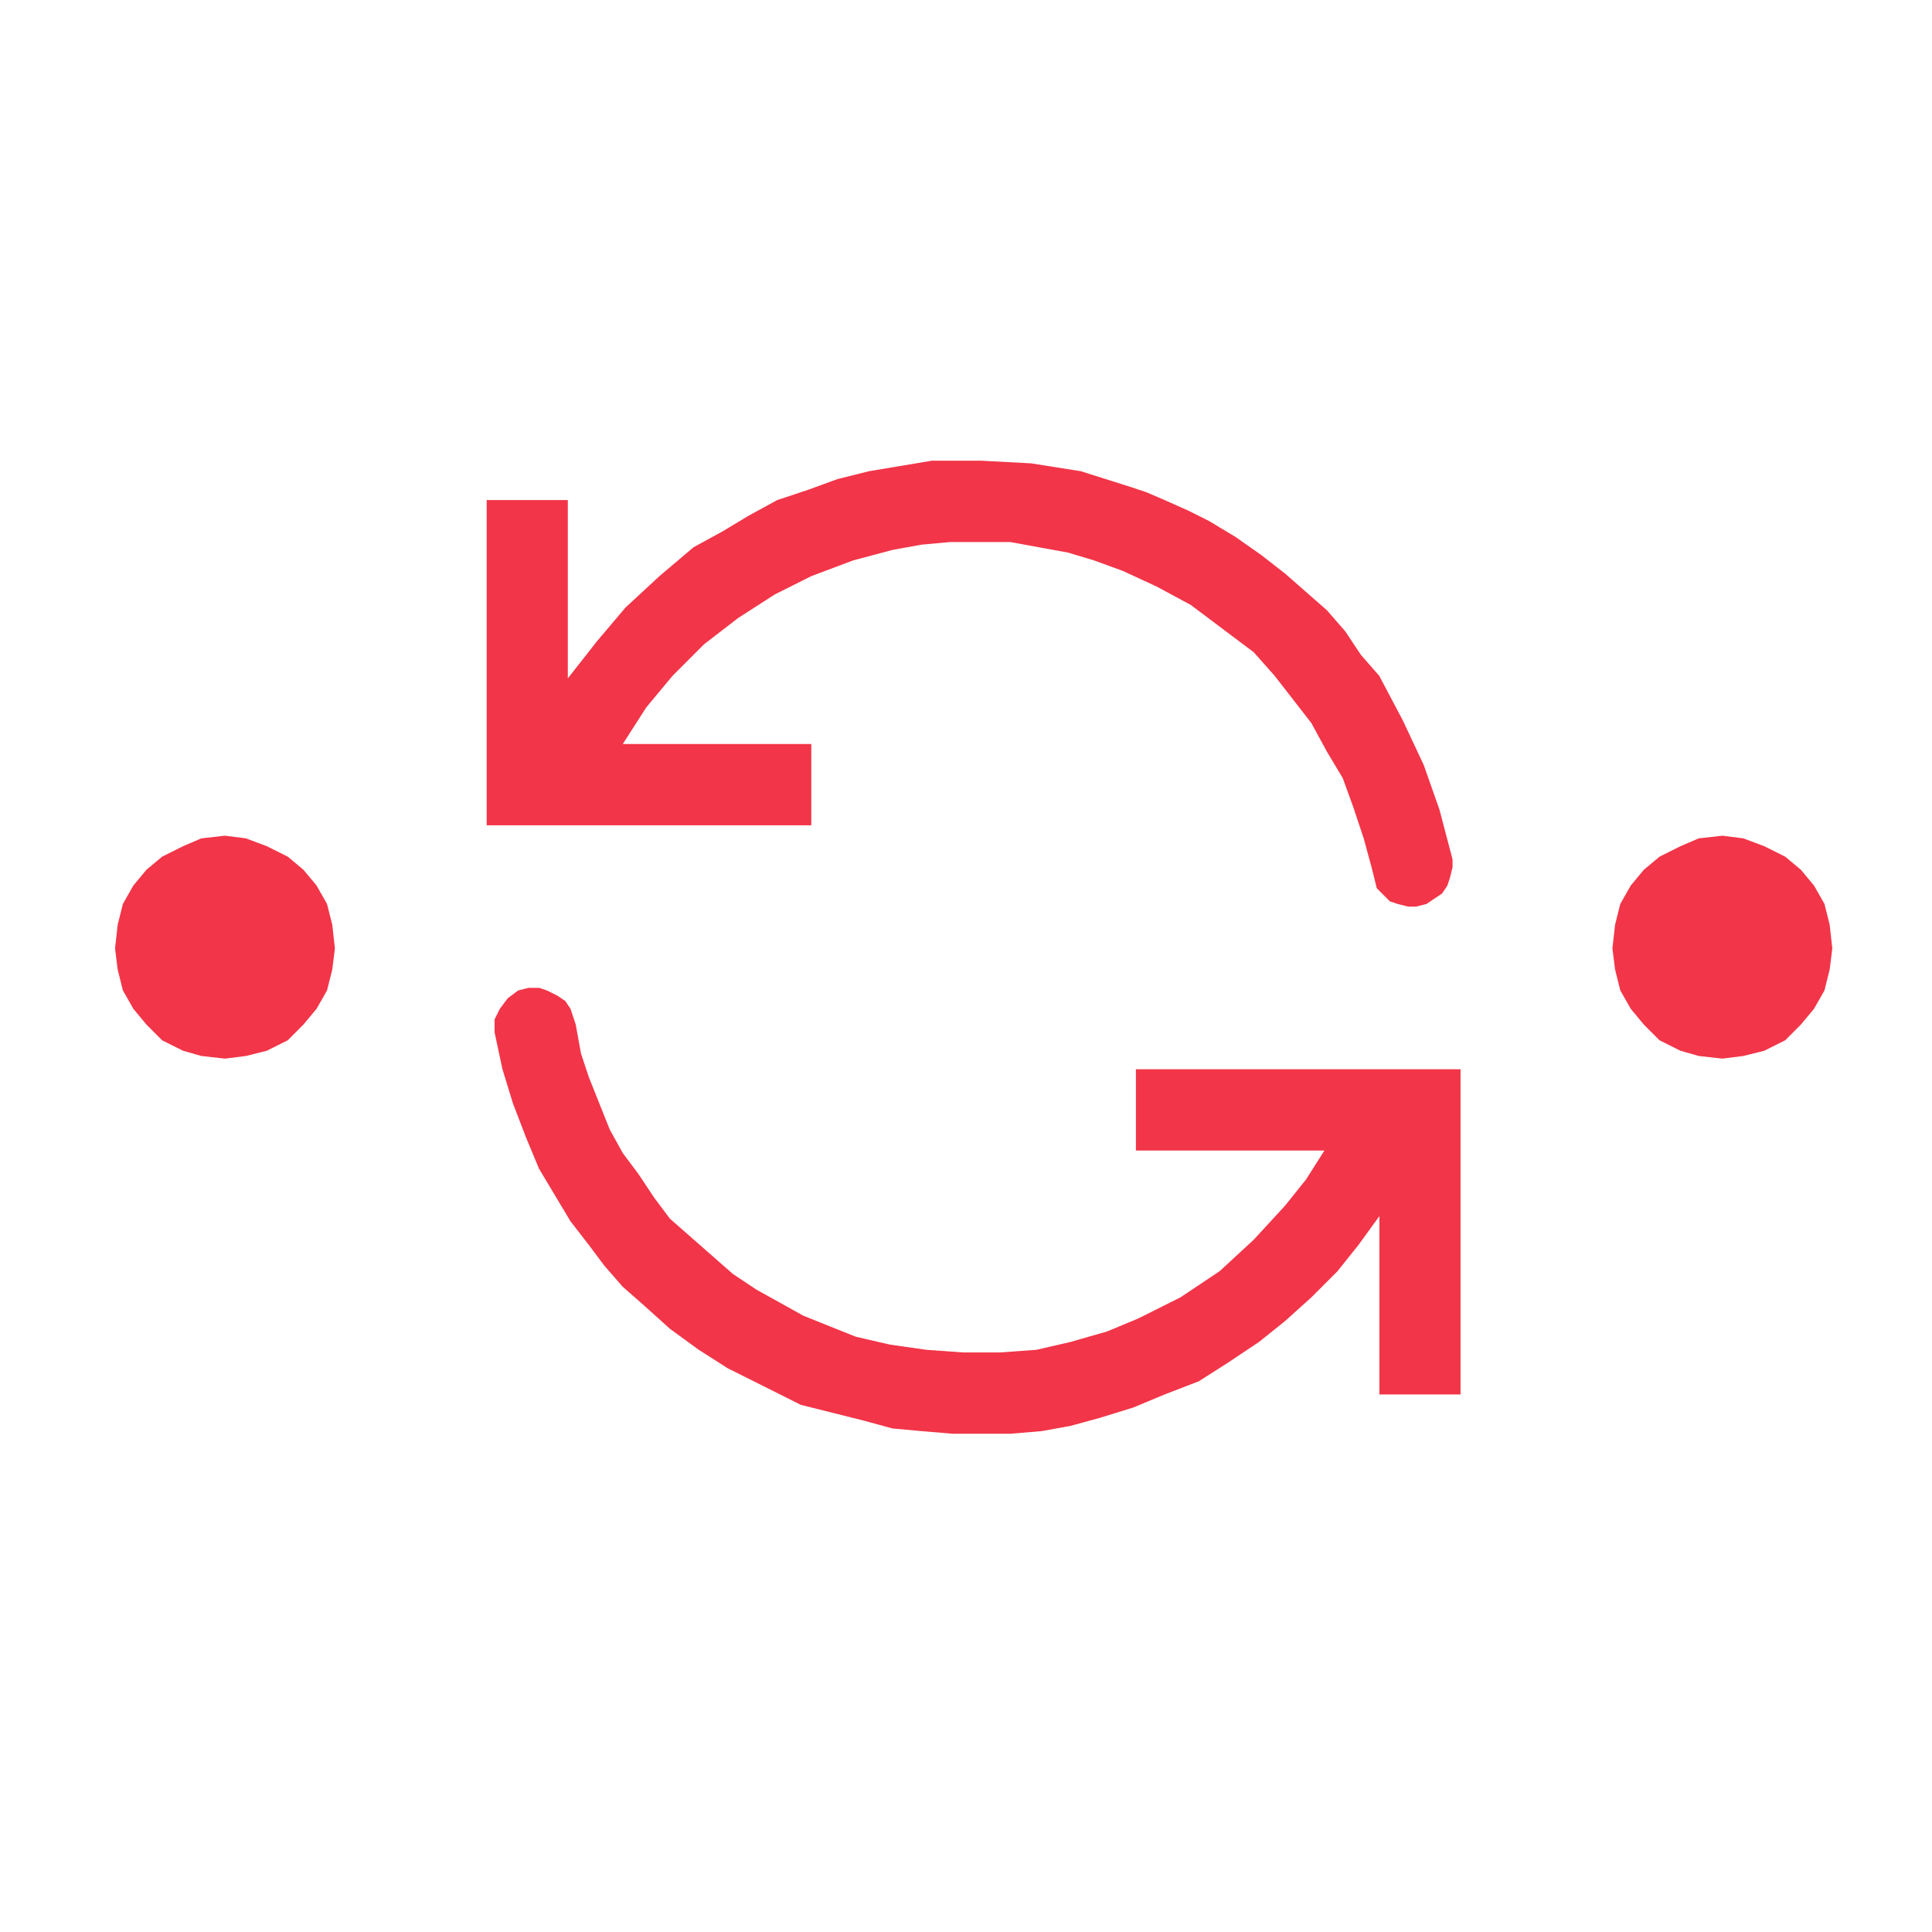
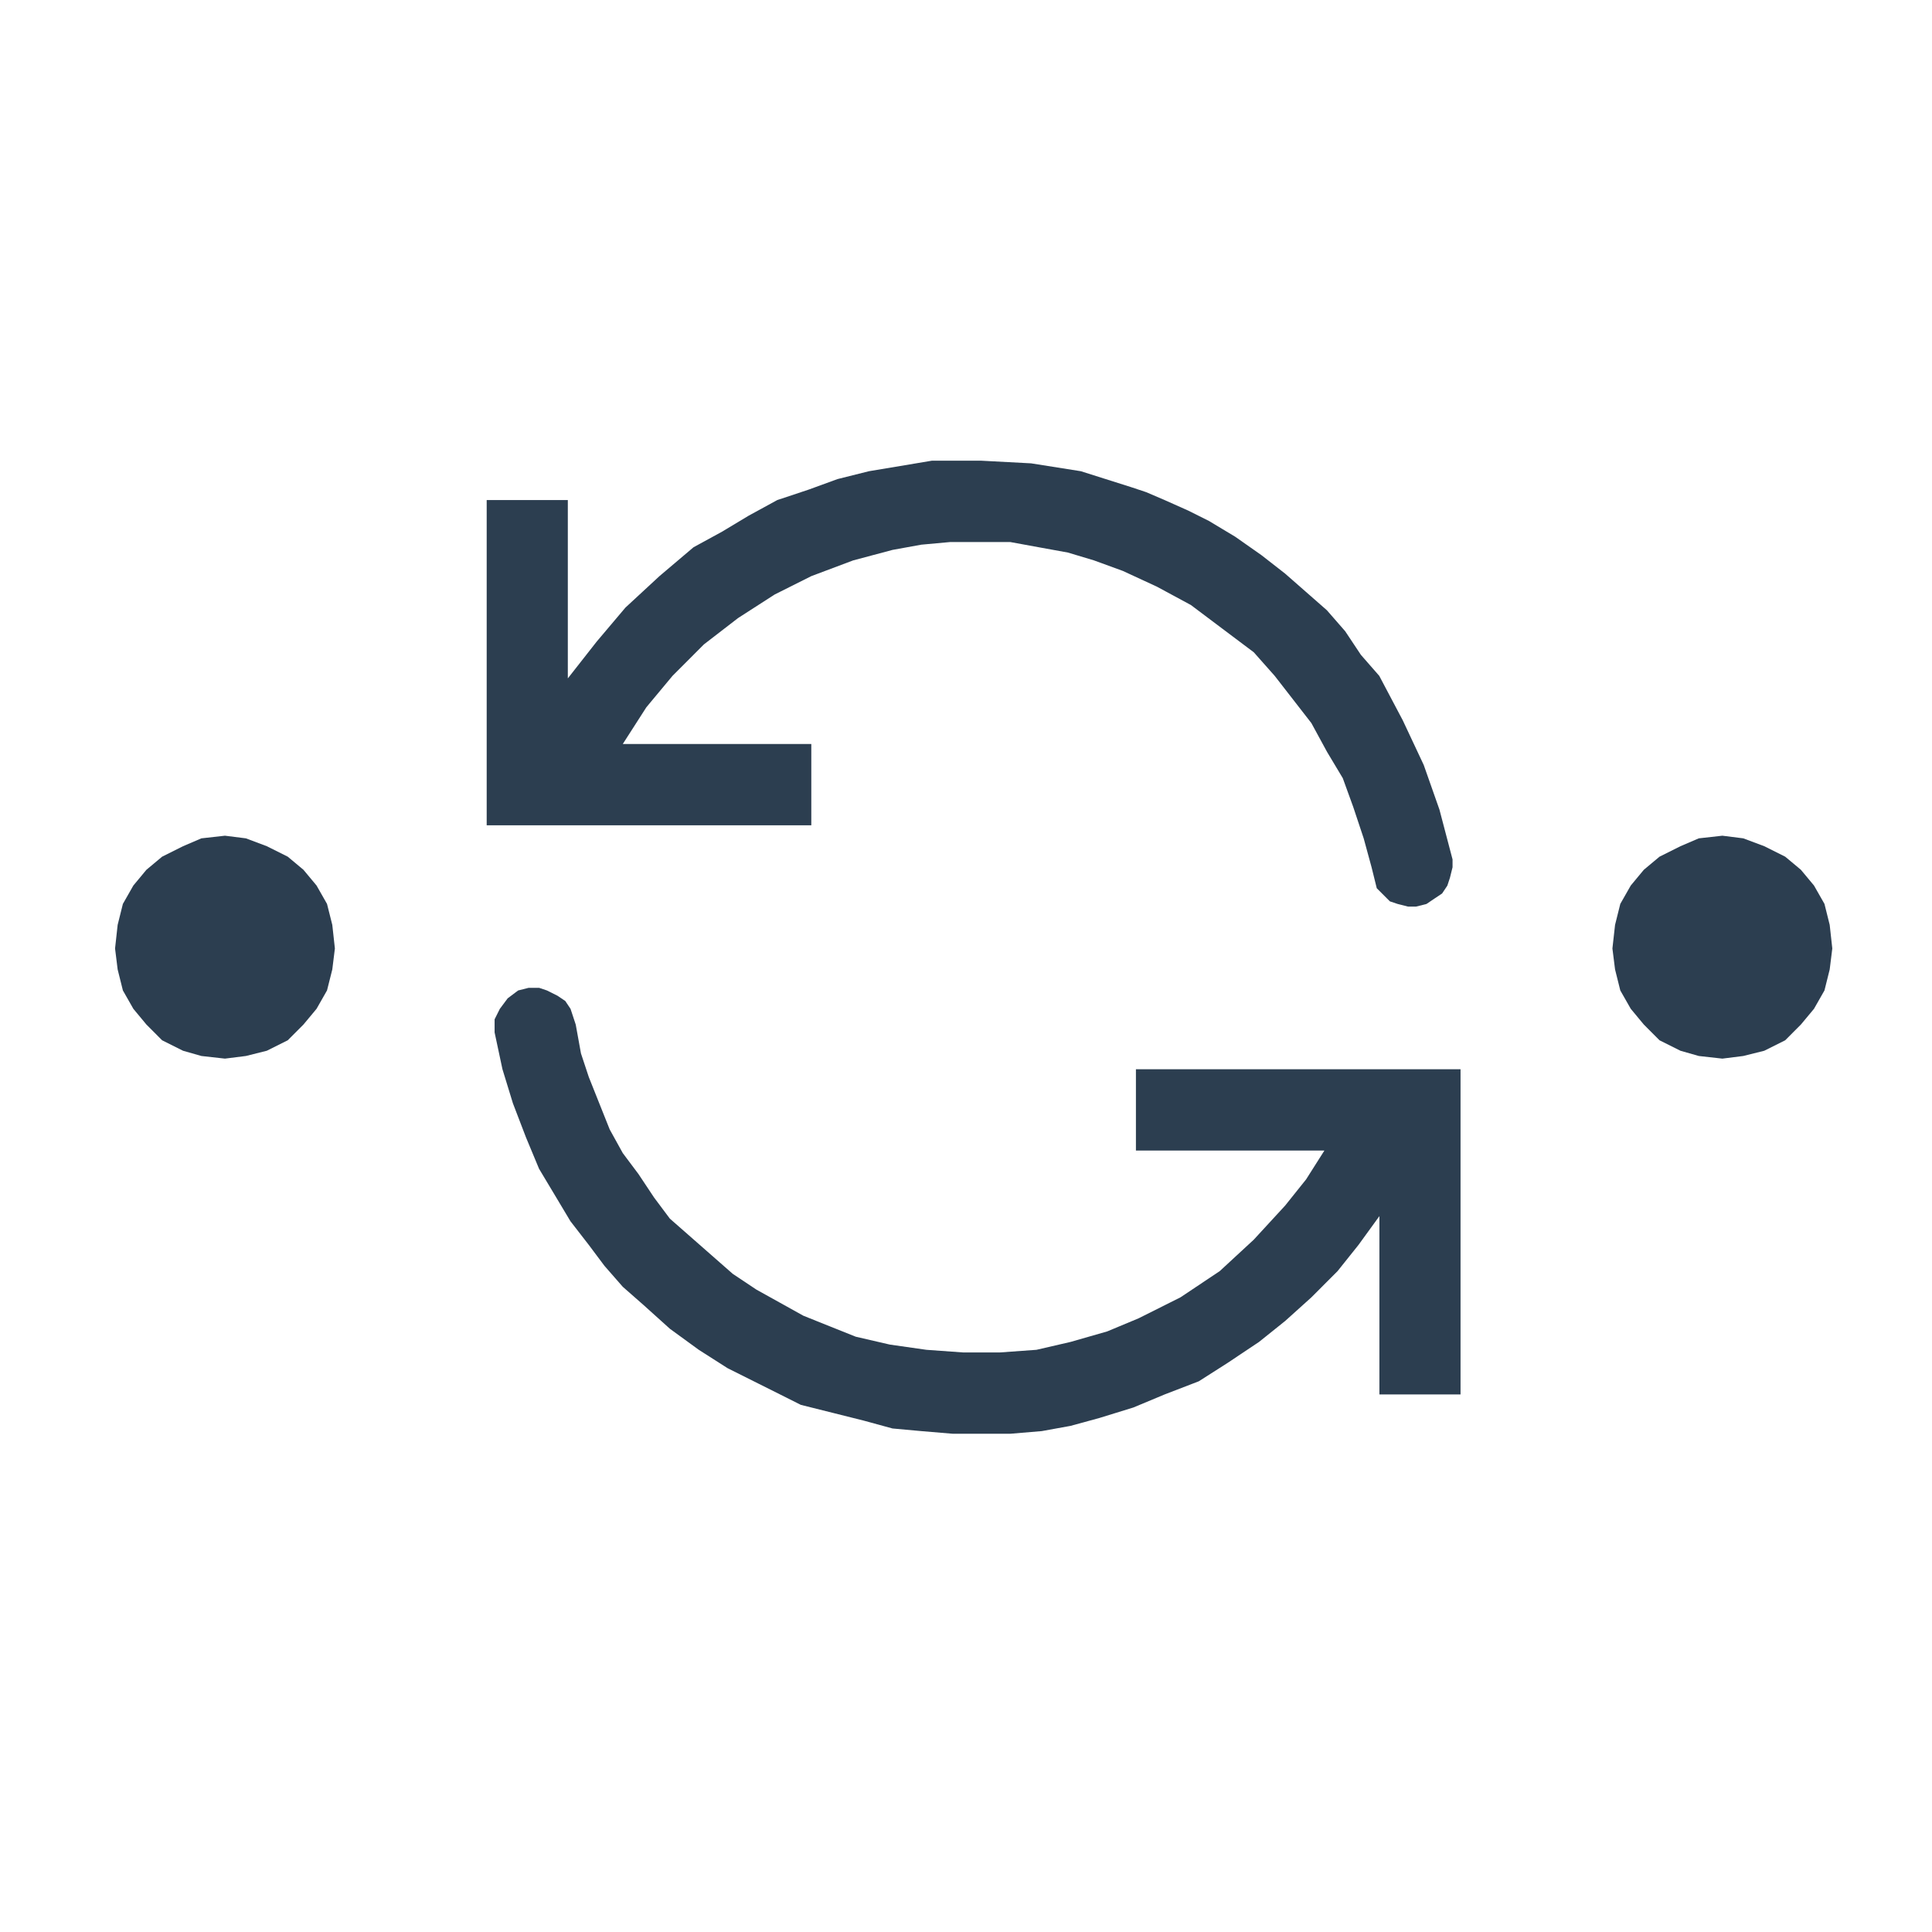
<svg xmlns="http://www.w3.org/2000/svg" width="180" height="180" viewBox="0 0 47.625 47.625" version="1.1" id="svg4161">
  <defs id="defs4155" />
  <g id="layer1" transform="translate(-82.02081,-115.8463)">
-     <path d="m 104.99,127.203 -0.775,0.13 -0.774,0.129 -0.775,0.194 -0.71,0.259 -0.775,0.258 -0.71,0.388 -0.645,0.388 -0.71,0.388 -0.839,0.711 -0.839,0.776 -0.71,0.84 -0.71,0.905 v -4.396 h -2 v 8.017 h 8.002 v -2.004 h -4.647 l 0.581,-0.905 0.646,-0.776 0.774,-0.775 0.839,-0.647 0.904,-0.582 0.904,-0.453 1.032,-0.388 0.968,-0.258 0.71,-0.129 0.71,-0.065 h 1.484 l 0.71,0.13 0.71,0.129 0.645,0.194 0.71,0.259 0.839,0.388 0.839,0.453 0.774,0.582 0.775,0.582 0.516,0.582 0.452,0.582 0.452,0.582 0.387,0.711 0.387,0.646 0.258,0.711 0.258,0.775 0.194,0.711 0.064,0.258 0.064,0.259 0.129,0.129 0.194,0.194 0.193,0.065 0.258,0.065 h 0.193 l 0.258,-0.065 0.193,-0.13 0.193,-0.129 0.129,-0.194 0.064,-0.194 0.064,-0.258 v -0.194 l -0.323,-1.228 -0.387,-1.099 -0.516,-1.099 -0.581,-1.099 -0.452,-0.517 -0.387,-0.582 -0.451,-0.517 -0.516,-0.453 -0.517,-0.453 -0.581,-0.453 -0.645,-0.453 -0.323,-0.194 -0.322,-0.194 -0.516,-0.258 -0.581,-0.259 -0.452,-0.194 -0.387,-0.129 -1.226,-0.388 -1.226,-0.194 -1.226,-0.065 z" id="path32" style="fill:#f23548;fill-rule:evenodd;stroke:none;stroke-width:0.374;stroke-linecap:square;stroke-miterlimit:10" />
-     <path d="m 95.051,140.197 -0.258,0.065 -0.258,0.194 -0.193,0.259 -0.129,0.258 v 0.323 l 0.193,0.905 0.258,0.841 0.322,0.84 0.323,0.776 0.387,0.646 0.387,0.647 0.451,0.582 0.387,0.517 0.452,0.517 0.516,0.453 0.646,0.582 0.71,0.517 0.71,0.453 0.775,0.388 0.516,0.258 0.516,0.259 0.775,0.194 0.774,0.194 0.71,0.194 0.71,0.065 0.775,0.065 h 1.42 l 0.774,-0.065 0.71,-0.129 0.71,-0.194 0.839,-0.259 0.774,-0.323 0.839,-0.323 0.71,-0.453 0.774,-0.517 0.645,-0.517 0.646,-0.582 0.645,-0.646 0.516,-0.646 0.516,-0.711 v 4.396 h 2 v -8.016 h -8.002 v 2.004 h 4.646 l -0.451,0.711 -0.517,0.646 -0.774,0.841 -0.839,0.775 -0.968,0.646 -1.032,0.517 -0.774,0.323 -0.904,0.259 -0.839,0.194 -0.904,0.065 h -0.904 l -0.904,-0.065 -0.903,-0.129 -0.839,-0.194 -0.645,-0.258 -0.646,-0.259 -0.581,-0.323 -0.581,-0.323 -0.581,-0.388 -0.516,-0.453 -0.516,-0.453 -0.516,-0.453 -0.387,-0.517 -0.387,-0.582 -0.387,-0.517 -0.322,-0.582 -0.258,-0.646 -0.258,-0.647 -0.193,-0.582 -0.129,-0.711 -0.064,-0.194 -0.064,-0.194 -0.13,-0.194 -0.193,-0.13 -0.258,-0.129 -0.193,-0.065 z" id="path34" style="fill:#f23548;fill-rule:evenodd;stroke:none;stroke-width:0.374;stroke-linecap:square;stroke-miterlimit:10" />
-     <path d="m 87.566,136.447 -0.581,0.065 -0.452,0.194 -0.516,0.258 -0.387,0.323 -0.322,0.388 -0.258,0.453 -0.129,0.517 -0.064,0.582 0.064,0.517 0.129,0.517 0.258,0.453 0.322,0.388 0.387,0.388 0.516,0.258 0.452,0.129 0.581,0.065 0.516,-0.065 0.516,-0.129 0.516,-0.258 0.387,-0.388 0.323,-0.388 0.258,-0.453 0.13,-0.517 0.064,-0.517 -0.064,-0.582 -0.13,-0.517 -0.258,-0.453 -0.323,-0.388 -0.387,-0.323 -0.516,-0.258 -0.516,-0.194 z" id="path36" style="fill:#f23548;fill-rule:evenodd;stroke:none;stroke-width:0.374;stroke-linecap:square;stroke-miterlimit:10" />
-     <path d="m 124.478,136.447 -0.581,0.065 -0.452,0.194 -0.516,0.258 -0.387,0.323 -0.322,0.388 -0.258,0.453 -0.129,0.517 -0.065,0.582 0.065,0.517 0.129,0.517 0.258,0.453 0.322,0.388 0.387,0.388 0.516,0.258 0.452,0.129 0.581,0.065 0.516,-0.065 0.517,-0.129 0.516,-0.258 0.387,-0.388 0.323,-0.388 0.258,-0.453 0.129,-0.517 0.064,-0.517 -0.064,-0.582 -0.129,-0.517 -0.258,-0.453 -0.323,-0.388 -0.387,-0.323 -0.516,-0.258 -0.517,-0.194 z" id="path38" style="fill:#f23548;fill-rule:evenodd;stroke:none;stroke-width:0.374;stroke-linecap:square;stroke-miterlimit:10" />
+     <path d="m 104.99,127.203 -0.775,0.13 -0.774,0.129 -0.775,0.194 -0.71,0.259 -0.775,0.258 -0.71,0.388 -0.645,0.388 -0.71,0.388 -0.839,0.711 -0.839,0.776 -0.71,0.84 -0.71,0.905 v -4.396 h -2 v 8.017 h 8.002 v -2.004 h -4.647 l 0.581,-0.905 0.646,-0.776 0.774,-0.775 0.839,-0.647 0.904,-0.582 0.904,-0.453 1.032,-0.388 0.968,-0.258 0.71,-0.129 0.71,-0.065 h 1.484 l 0.71,0.13 0.71,0.129 0.645,0.194 0.71,0.259 0.839,0.388 0.839,0.453 0.774,0.582 0.775,0.582 0.516,0.582 0.452,0.582 0.452,0.582 0.387,0.711 0.387,0.646 0.258,0.711 0.258,0.775 0.194,0.711 0.064,0.258 0.064,0.259 0.129,0.129 0.194,0.194 0.193,0.065 0.258,0.065 h 0.193 l 0.258,-0.065 0.193,-0.13 0.193,-0.129 0.129,-0.194 0.064,-0.194 0.064,-0.258 v -0.194 l -0.323,-1.228 -0.387,-1.099 -0.516,-1.099 -0.581,-1.099 -0.452,-0.517 -0.387,-0.582 -0.451,-0.517 -0.516,-0.453 -0.517,-0.453 -0.581,-0.453 -0.645,-0.453 -0.323,-0.194 -0.322,-0.194 -0.516,-0.258 -0.581,-0.259 -0.452,-0.194 -0.387,-0.129 -1.226,-0.388 -1.226,-0.194 -1.226,-0.065 z" id="path32" style="fill:#2c3e50;fill-rule:evenodd;stroke:none;stroke-width:0.374;stroke-linecap:square;stroke-miterlimit:10;fill-opacity:1" />
+     <path d="m 95.051,140.197 -0.258,0.065 -0.258,0.194 -0.193,0.259 -0.129,0.258 v 0.323 l 0.193,0.905 0.258,0.841 0.322,0.84 0.323,0.776 0.387,0.646 0.387,0.647 0.451,0.582 0.387,0.517 0.452,0.517 0.516,0.453 0.646,0.582 0.71,0.517 0.71,0.453 0.775,0.388 0.516,0.258 0.516,0.259 0.775,0.194 0.774,0.194 0.71,0.194 0.71,0.065 0.775,0.065 h 1.42 l 0.774,-0.065 0.71,-0.129 0.71,-0.194 0.839,-0.259 0.774,-0.323 0.839,-0.323 0.71,-0.453 0.774,-0.517 0.645,-0.517 0.646,-0.582 0.645,-0.646 0.516,-0.646 0.516,-0.711 v 4.396 h 2 v -8.016 h -8.002 v 2.004 h 4.646 l -0.451,0.711 -0.517,0.646 -0.774,0.841 -0.839,0.775 -0.968,0.646 -1.032,0.517 -0.774,0.323 -0.904,0.259 -0.839,0.194 -0.904,0.065 h -0.904 l -0.904,-0.065 -0.903,-0.129 -0.839,-0.194 -0.645,-0.258 -0.646,-0.259 -0.581,-0.323 -0.581,-0.323 -0.581,-0.388 -0.516,-0.453 -0.516,-0.453 -0.516,-0.453 -0.387,-0.517 -0.387,-0.582 -0.387,-0.517 -0.322,-0.582 -0.258,-0.646 -0.258,-0.647 -0.193,-0.582 -0.129,-0.711 -0.064,-0.194 -0.064,-0.194 -0.13,-0.194 -0.193,-0.13 -0.258,-0.129 -0.193,-0.065 z" id="path34" style="fill:#2c3e50;fill-rule:evenodd;stroke:none;stroke-width:0.374;stroke-linecap:square;stroke-miterlimit:10;fill-opacity:1" />
+     <path d="m 87.566,136.447 -0.581,0.065 -0.452,0.194 -0.516,0.258 -0.387,0.323 -0.322,0.388 -0.258,0.453 -0.129,0.517 -0.064,0.582 0.064,0.517 0.129,0.517 0.258,0.453 0.322,0.388 0.387,0.388 0.516,0.258 0.452,0.129 0.581,0.065 0.516,-0.065 0.516,-0.129 0.516,-0.258 0.387,-0.388 0.323,-0.388 0.258,-0.453 0.13,-0.517 0.064,-0.517 -0.064,-0.582 -0.13,-0.517 -0.258,-0.453 -0.323,-0.388 -0.387,-0.323 -0.516,-0.258 -0.516,-0.194 z" id="path36" style="fill:#2c3e50;fill-rule:evenodd;stroke:none;stroke-width:0.374;stroke-linecap:square;stroke-miterlimit:10;fill-opacity:1" />
+     <path d="m 124.478,136.447 -0.581,0.065 -0.452,0.194 -0.516,0.258 -0.387,0.323 -0.322,0.388 -0.258,0.453 -0.129,0.517 -0.065,0.582 0.065,0.517 0.129,0.517 0.258,0.453 0.322,0.388 0.387,0.388 0.516,0.258 0.452,0.129 0.581,0.065 0.516,-0.065 0.517,-0.129 0.516,-0.258 0.387,-0.388 0.323,-0.388 0.258,-0.453 0.129,-0.517 0.064,-0.517 -0.064,-0.582 -0.129,-0.517 -0.258,-0.453 -0.323,-0.388 -0.387,-0.323 -0.516,-0.258 -0.517,-0.194 z" id="path38" style="fill:#2c3e50;fill-rule:evenodd;stroke:none;stroke-width:0.374;stroke-linecap:square;stroke-miterlimit:10;fill-opacity:1" />
  </g>
</svg>
